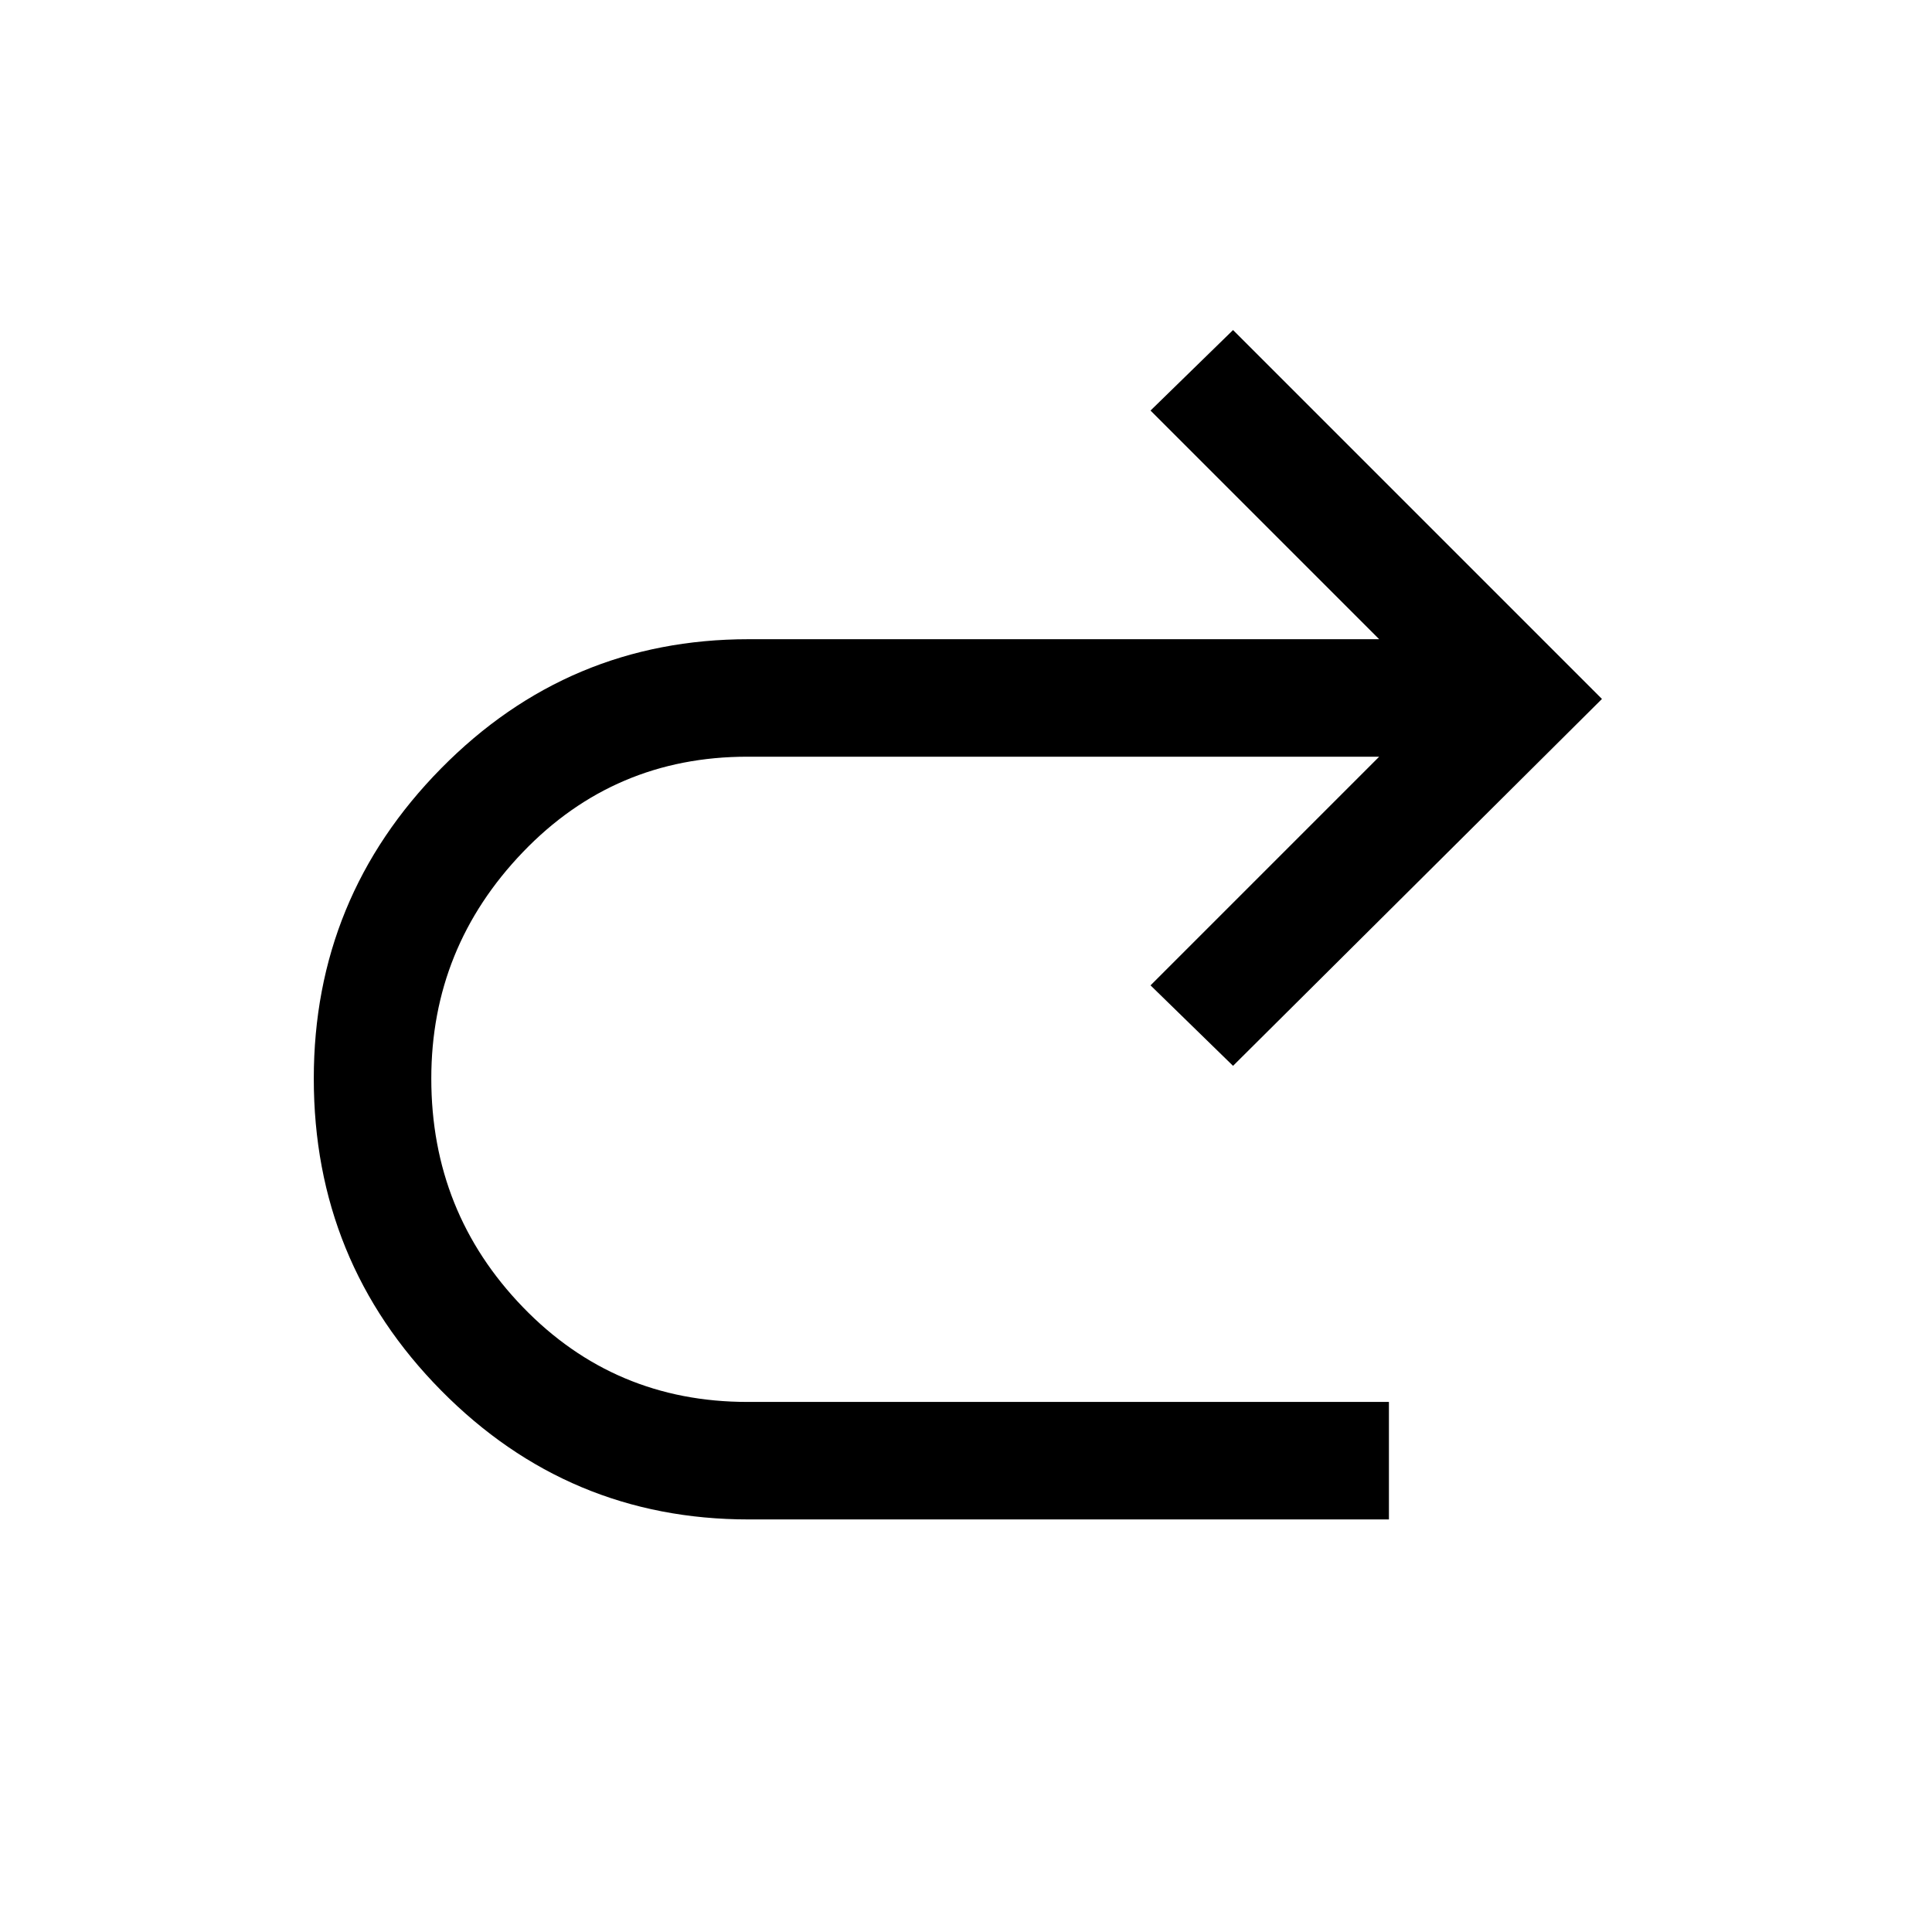
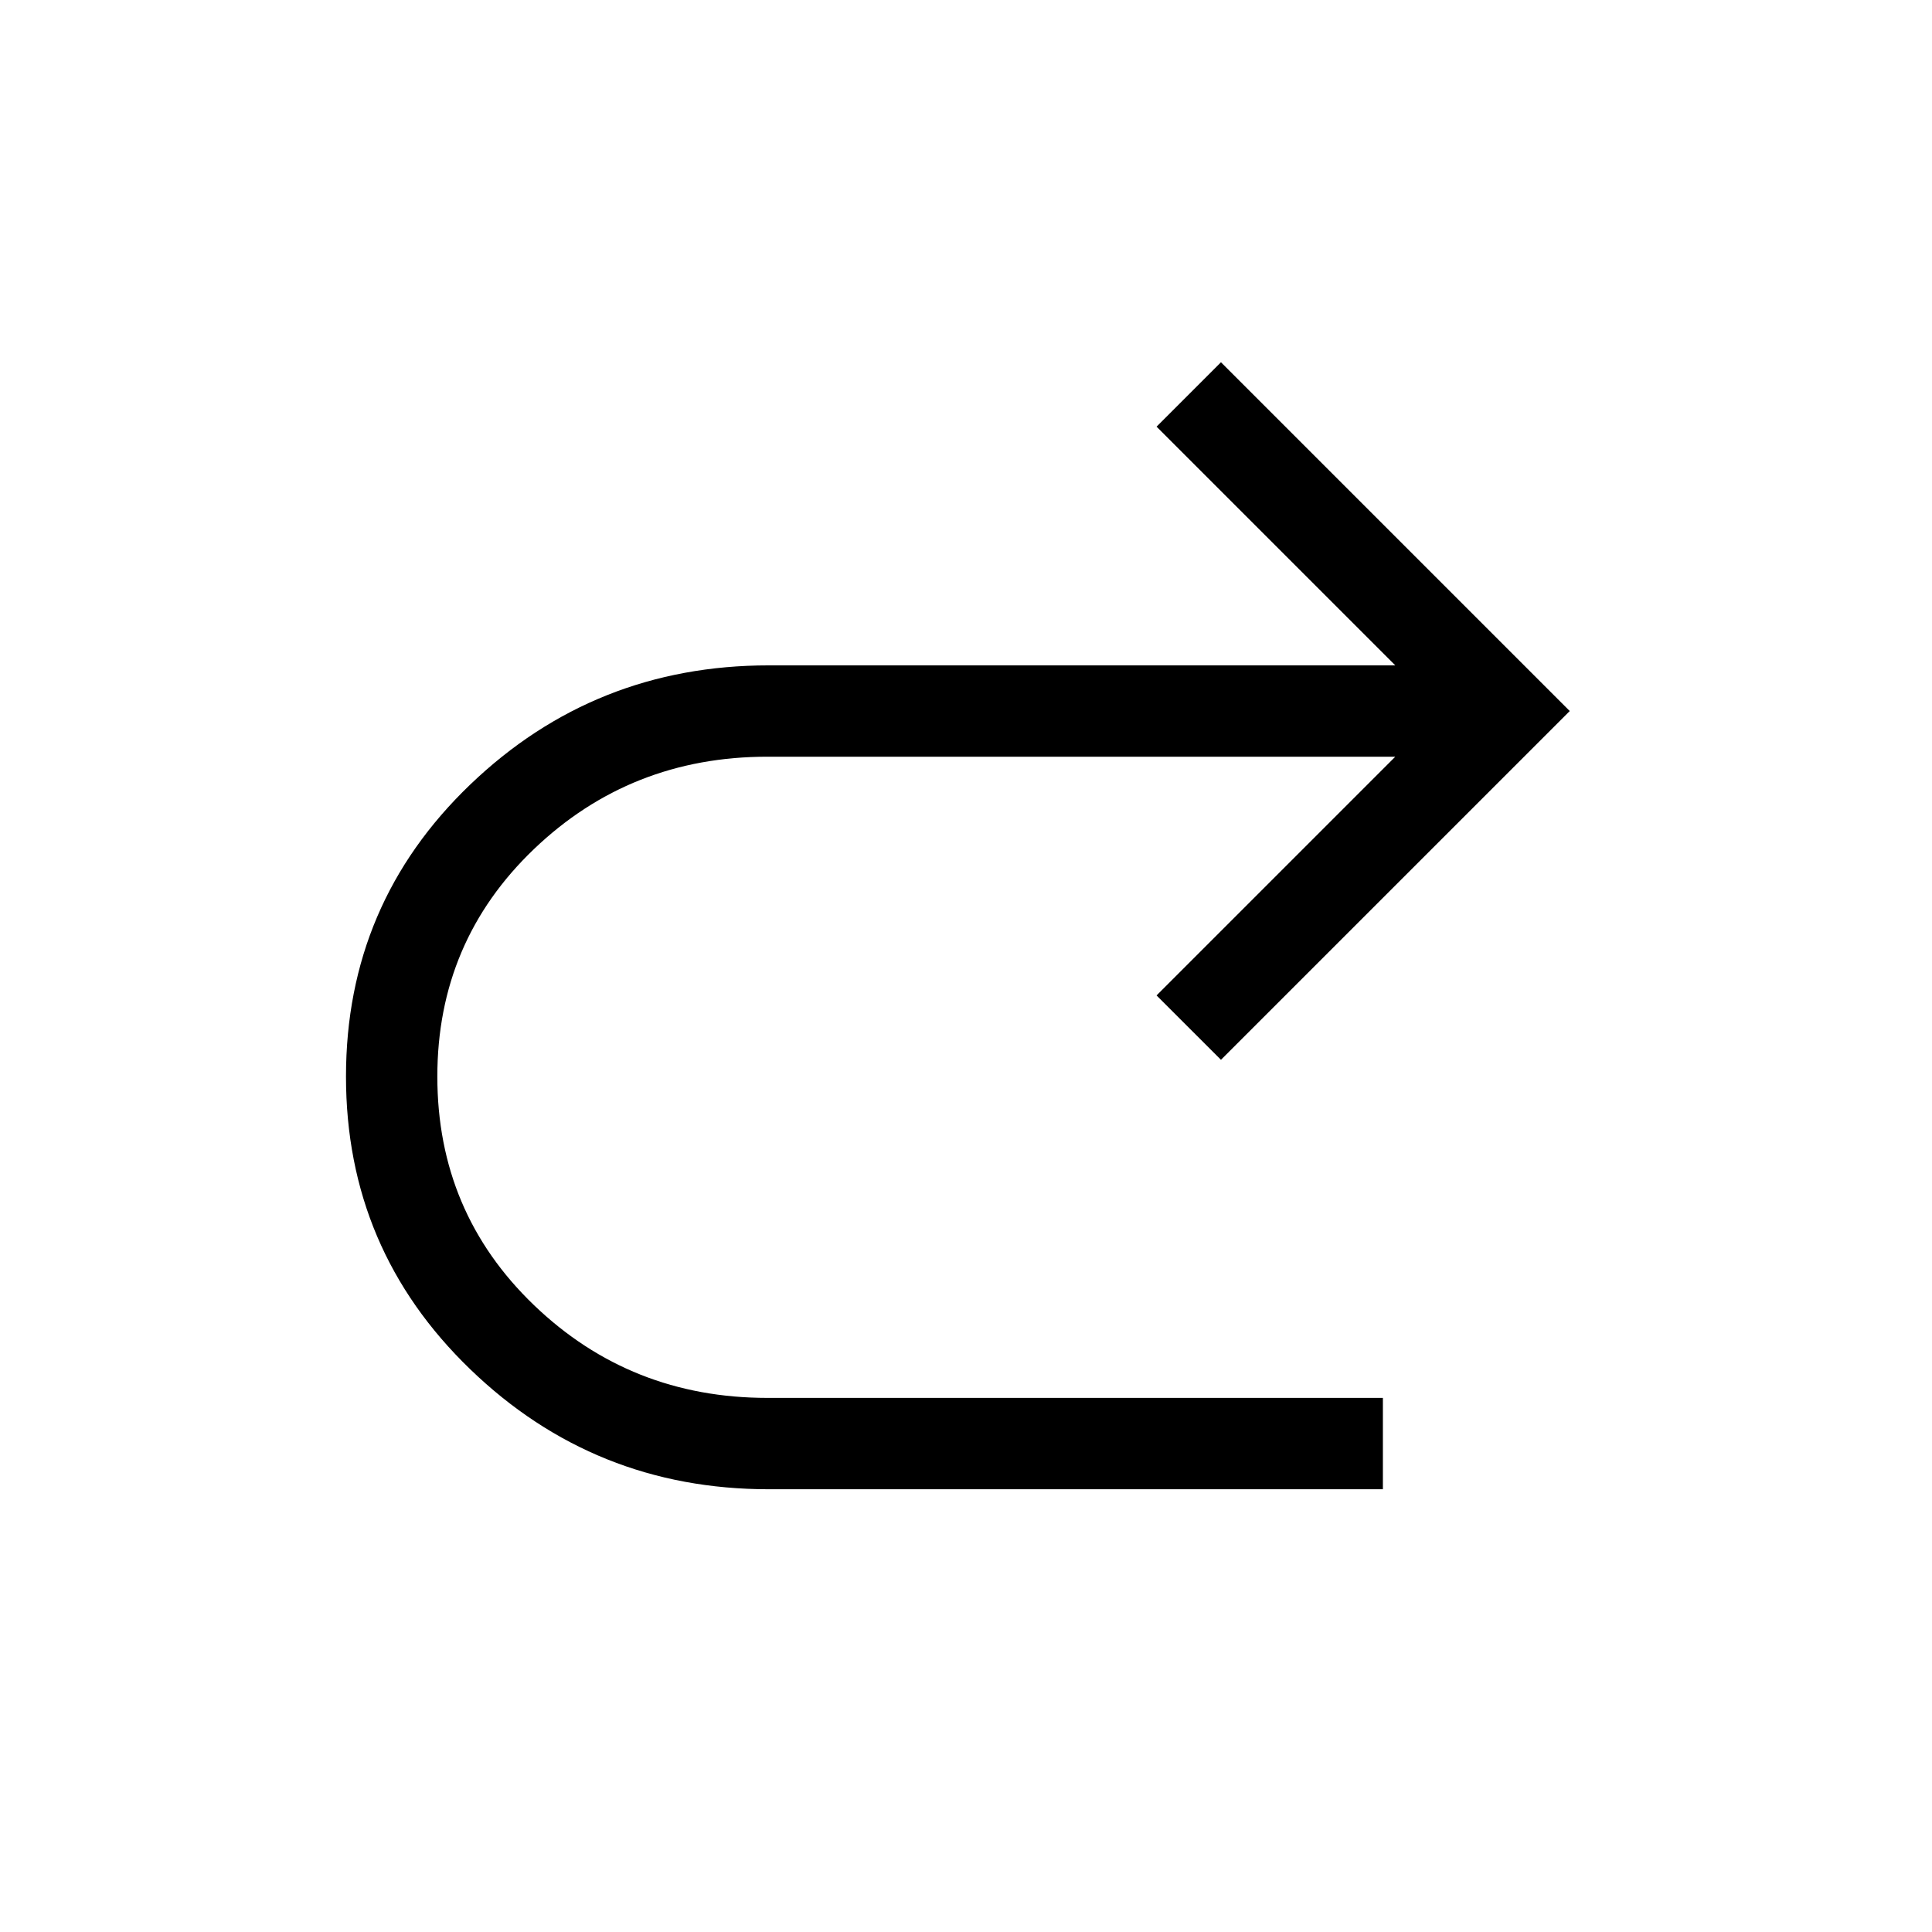
- <svg xmlns="http://www.w3.org/2000/svg" height="48" viewBox="0 -960 960 960" width="48">
-   <path fill="5f6368" d="M372-205q-89.54 0-152.81-64.08-63.27-64.07-63.27-155 0-89.92 63.27-154.11 63.27-64.19 152.81-64.19h313.31L571.69-756l41-40L796-612.69l-183.31 182.3-41-39.99L685.31-584H371.38q-66.07 0-111.57 47.42-45.5 47.43-45.5 112.5 0 66.46 45.5 113.58 45.5 47.11 111.57 47.11h318.77V-205H372Z" />
+ <svg xmlns="http://www.w3.org/2000/svg" height="48px" viewBox="0 -960 960 960" width="48px" fill="#00000">
+   <path d="M382-220q-86.54 0-148.31-59.58-61.77-59.57-61.77-145.5 0-85.92 61.77-145.11 61.77-59.19 148.31-59.19h311.31L574.69-748l32-32L780-606.69l-173.31 173.3-32-31.99L693.31-584H381.38q-68.07 0-116.07 45.92-48 45.93-48 113 0 67.46 48 113.58 48 46.11 116.07 46.11h305.77V-220H382Z" />
</svg>
